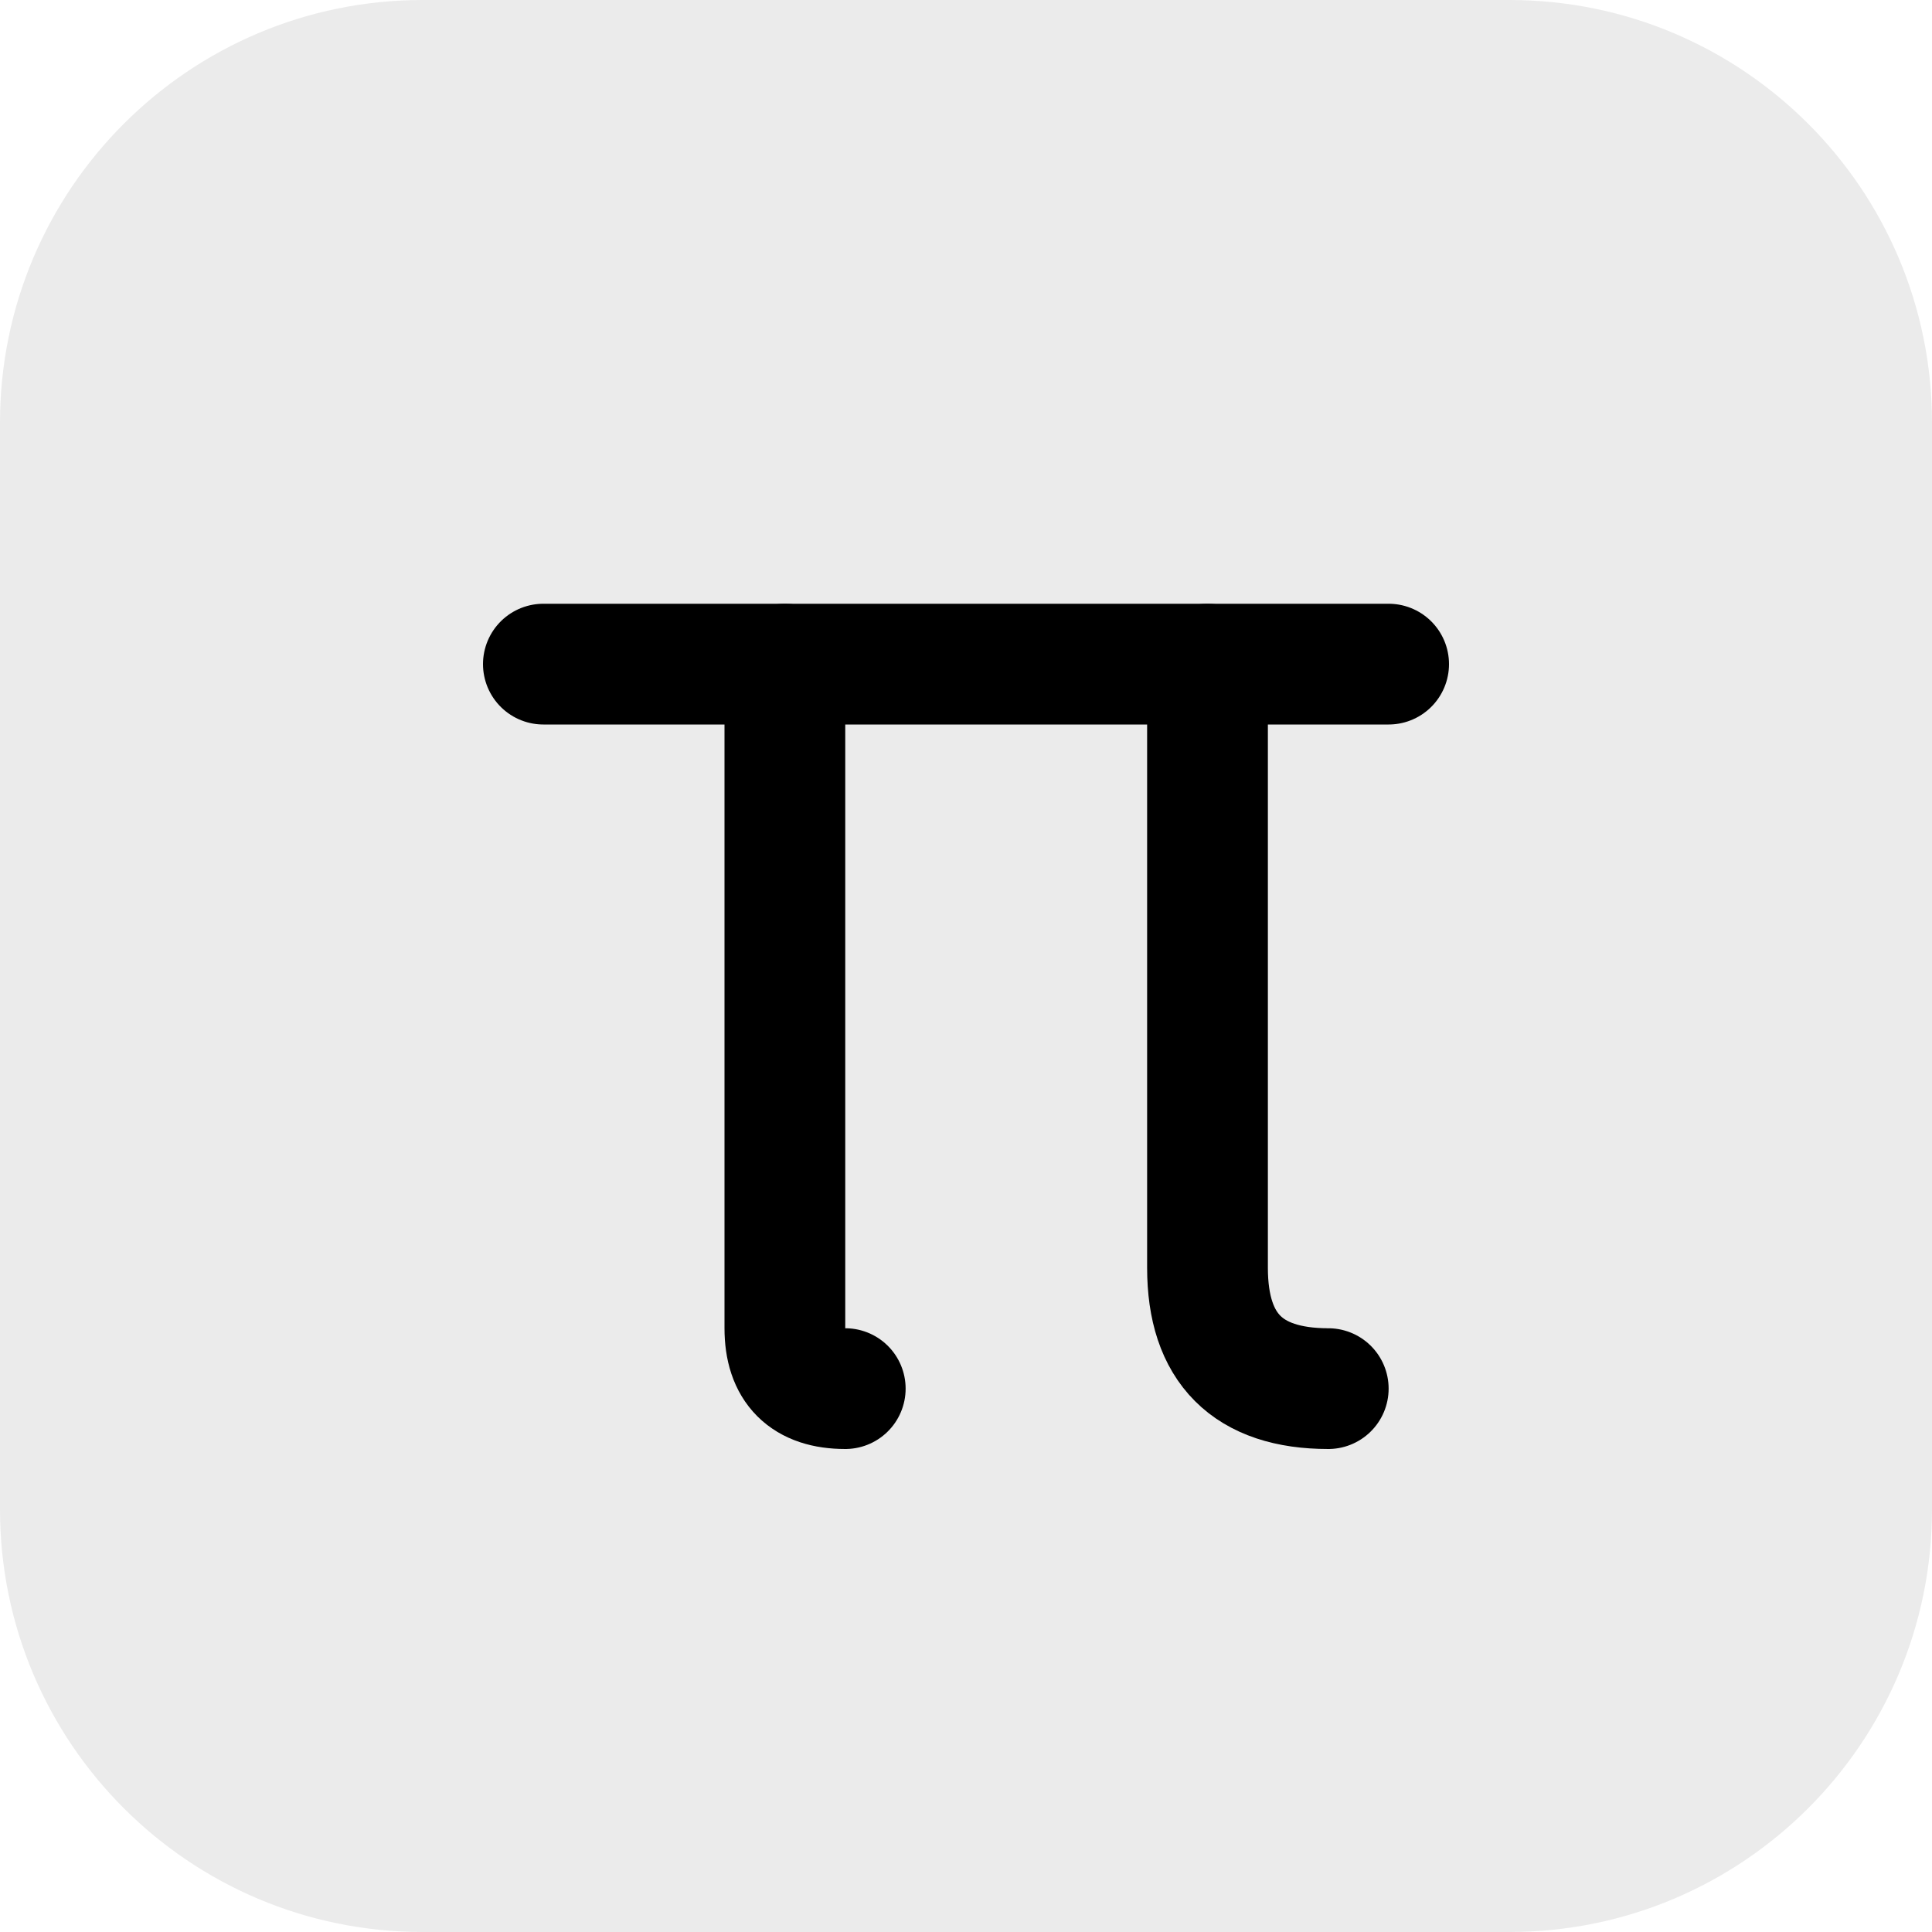
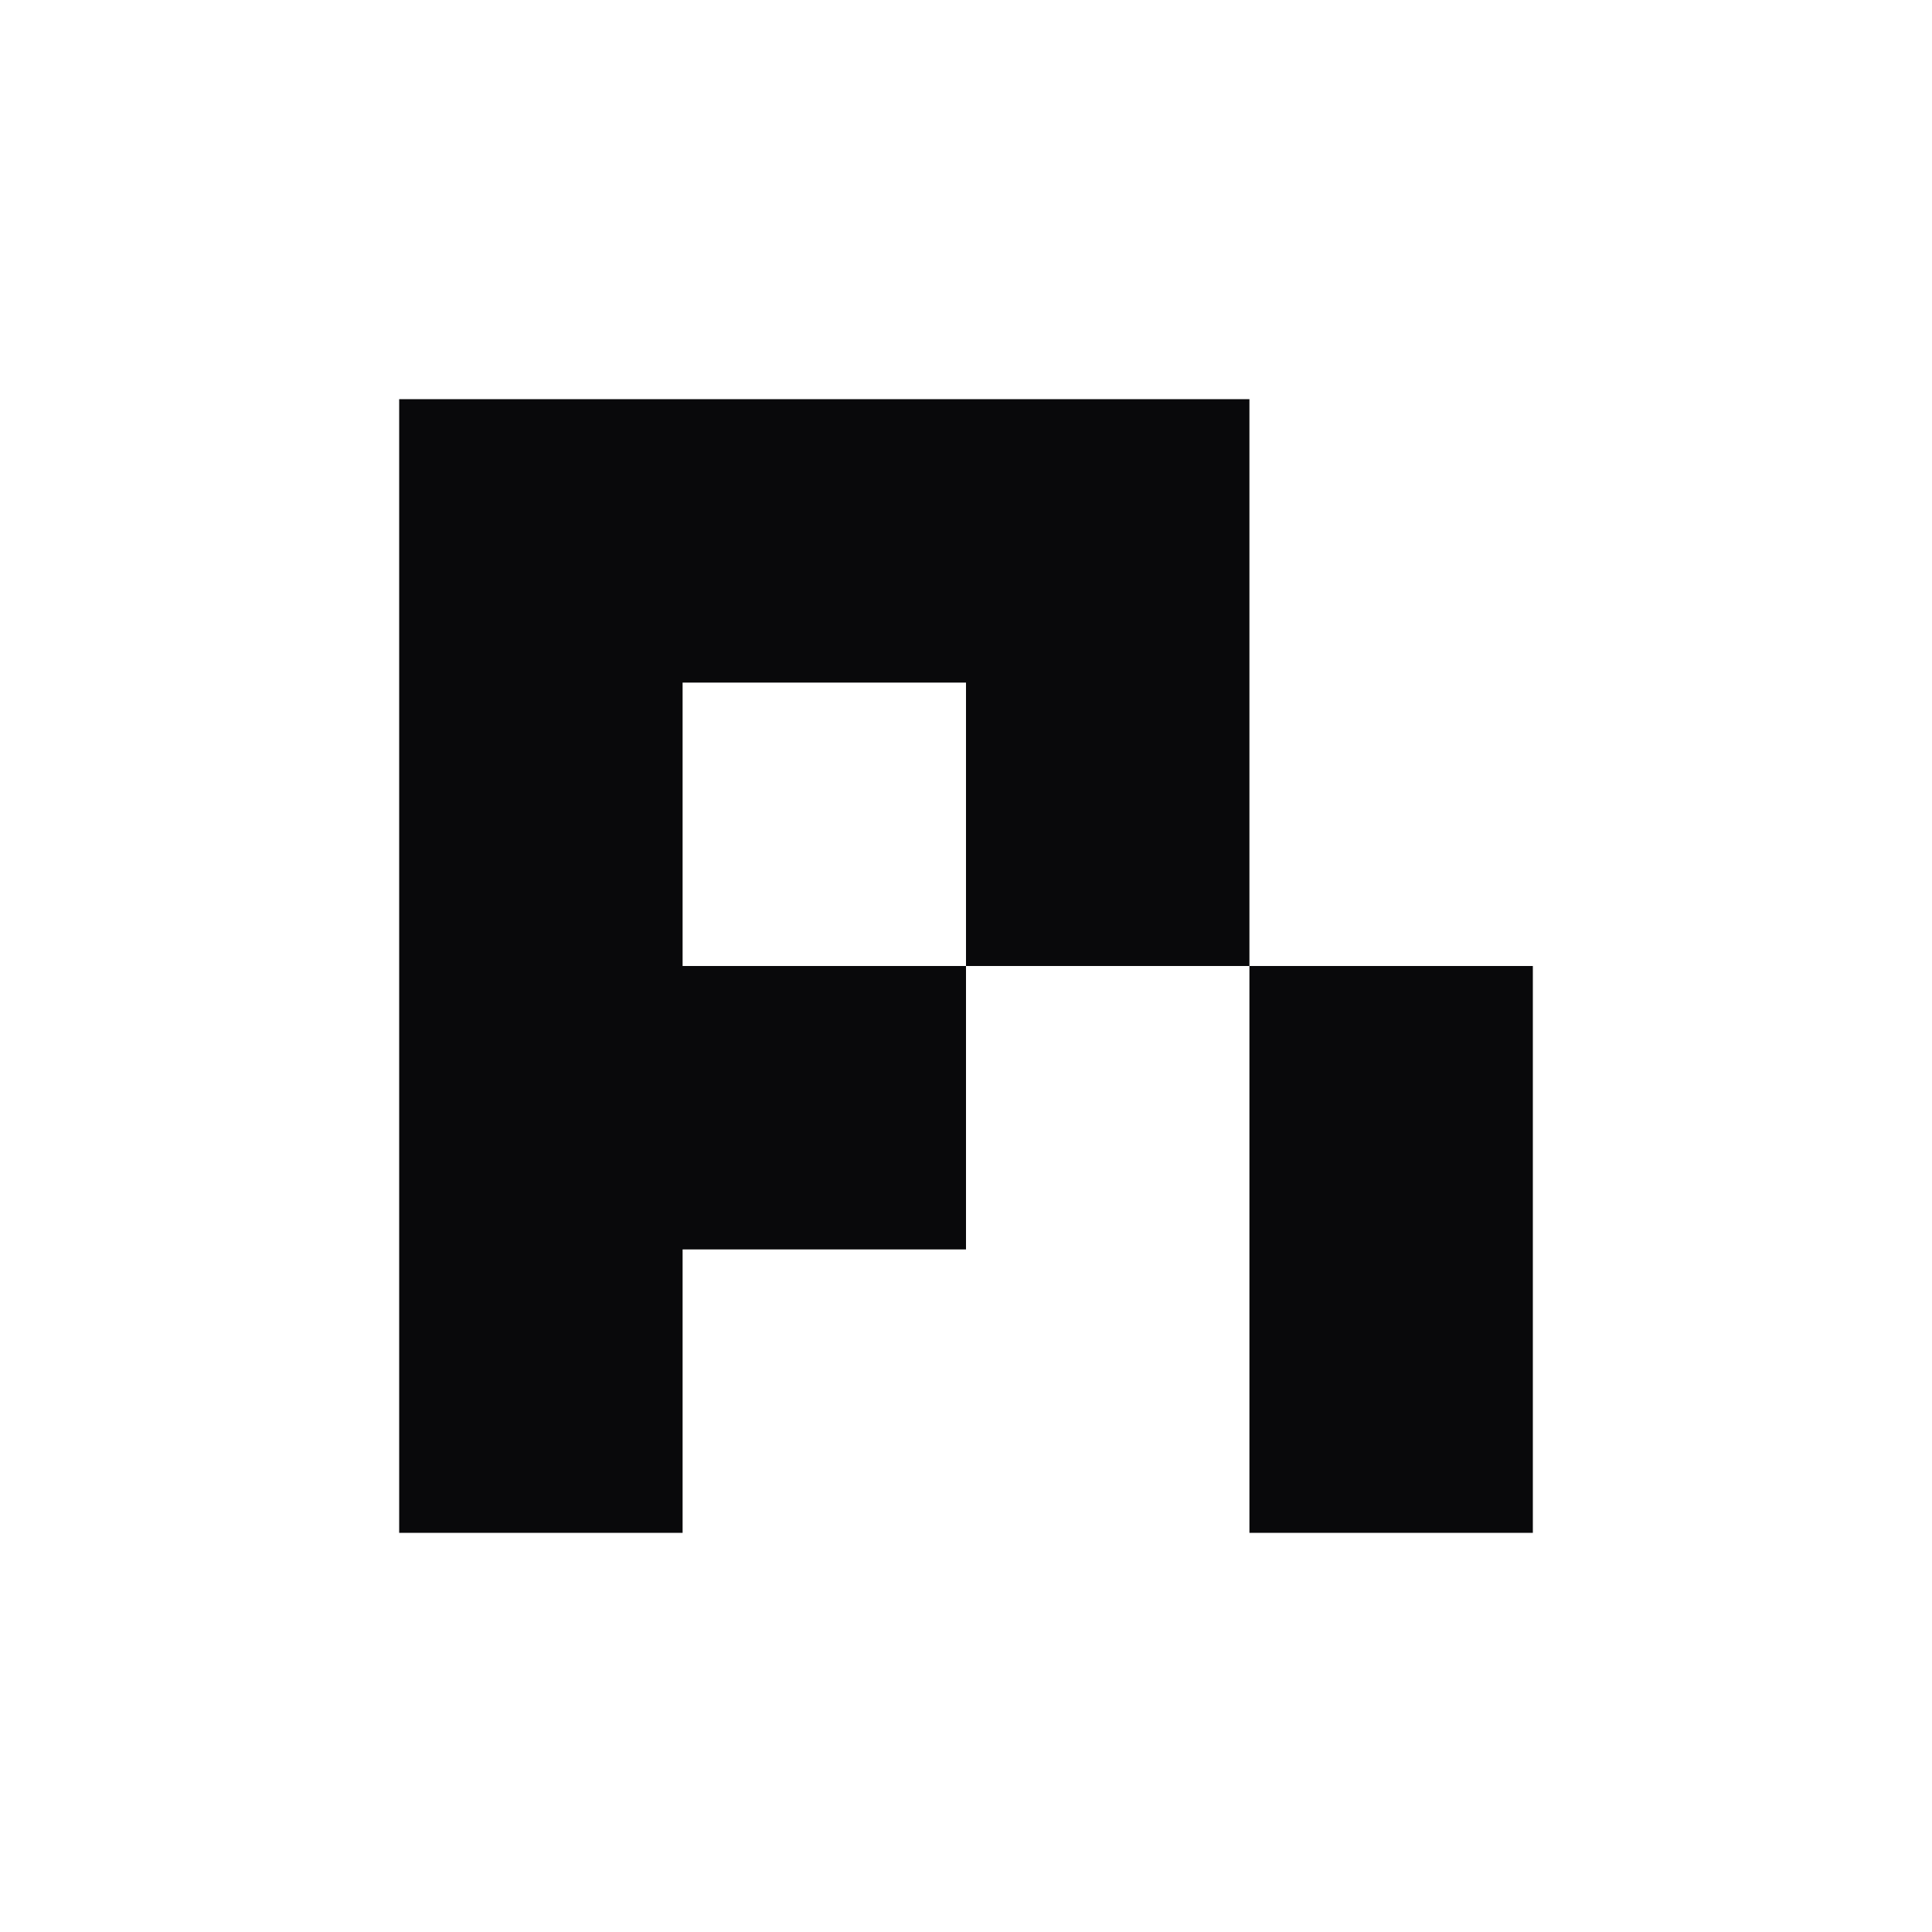
- <svg xmlns="http://www.w3.org/2000/svg" viewBox="0 0 32 32" fill="none">
-   <rect width="32" height="32" rx="7" fill="currentColor" opacity="0.08" />
-   <path d="M9 11 L23 11" stroke="currentColor" stroke-width="2" stroke-linecap="round" />
-   <path d="M13 11 L13 22 Q13 23 14 23" stroke="currentColor" stroke-width="2" stroke-linecap="round" fill="none" />
-   <path d="M20 11 L20 21 Q20 23 22 23" stroke="currentColor" stroke-width="2" stroke-linecap="round" fill="none" />
+ <svg xmlns="http://www.w3.org/2000/svg" viewBox="0 0 800 800">
+   <path fill="#09090b" fill-rule="evenodd" d="     M165.29 165.29     H517.36     V400     H400     V517.36     H282.65     V634.72     H165.29     Z     M282.65 282.65     V400     H400     V282.65     Z   " />
+   <path fill="#09090b" d="M517.36 400 H634.72 V634.72 H517.36 Z" />
</svg>
